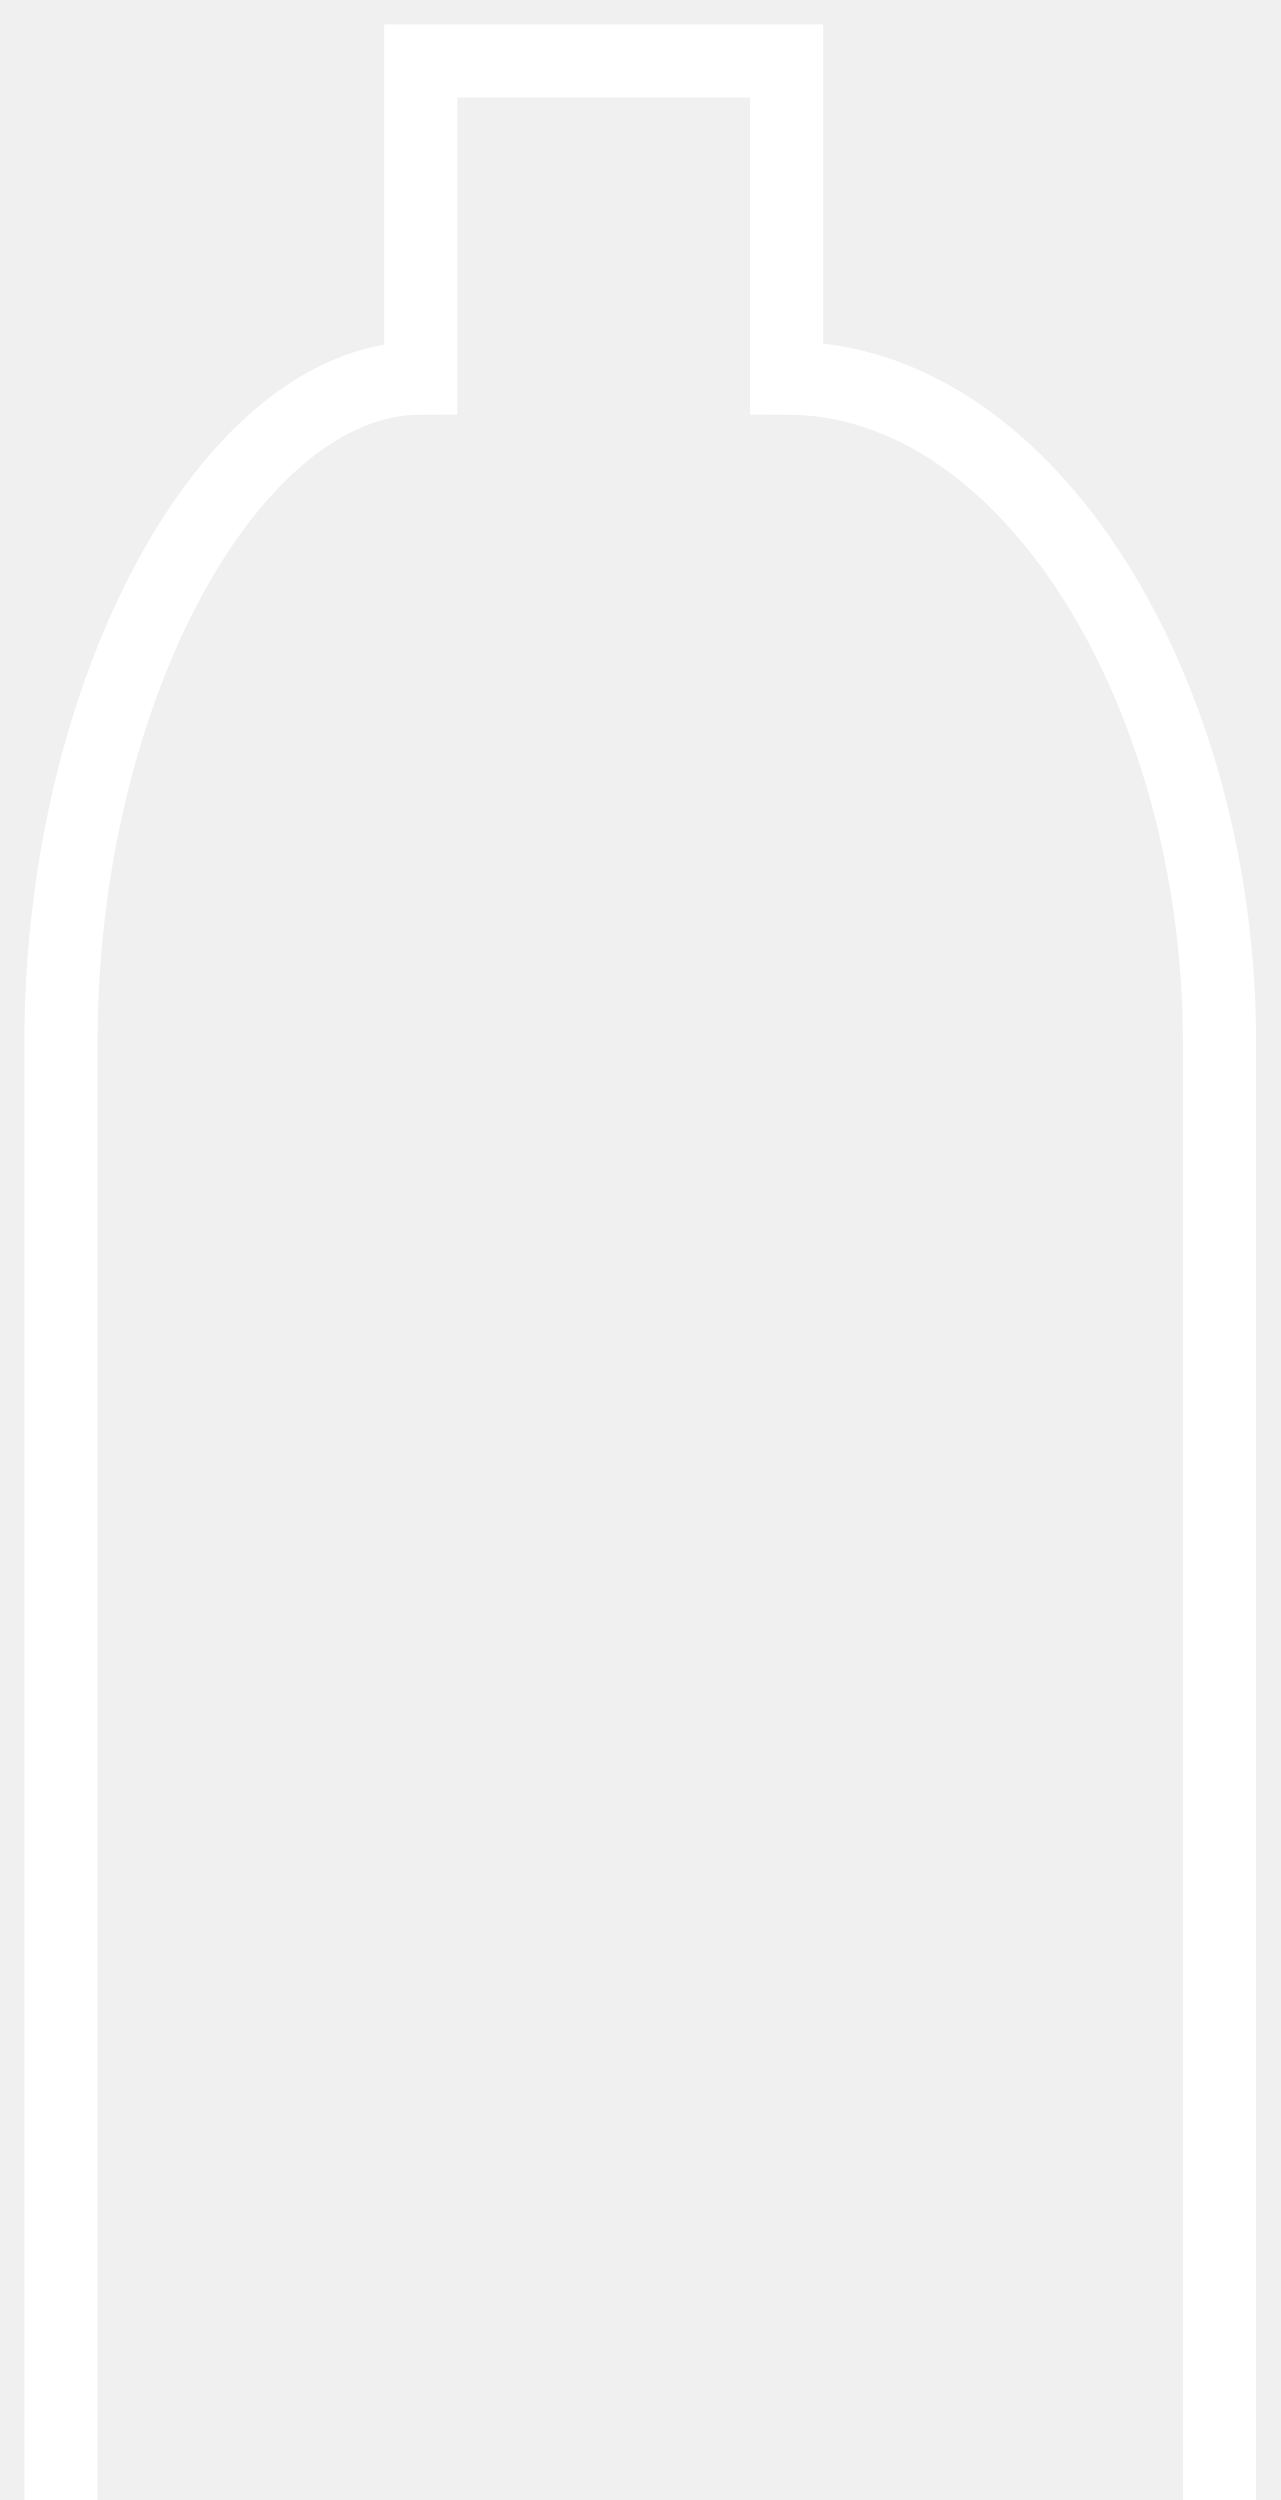
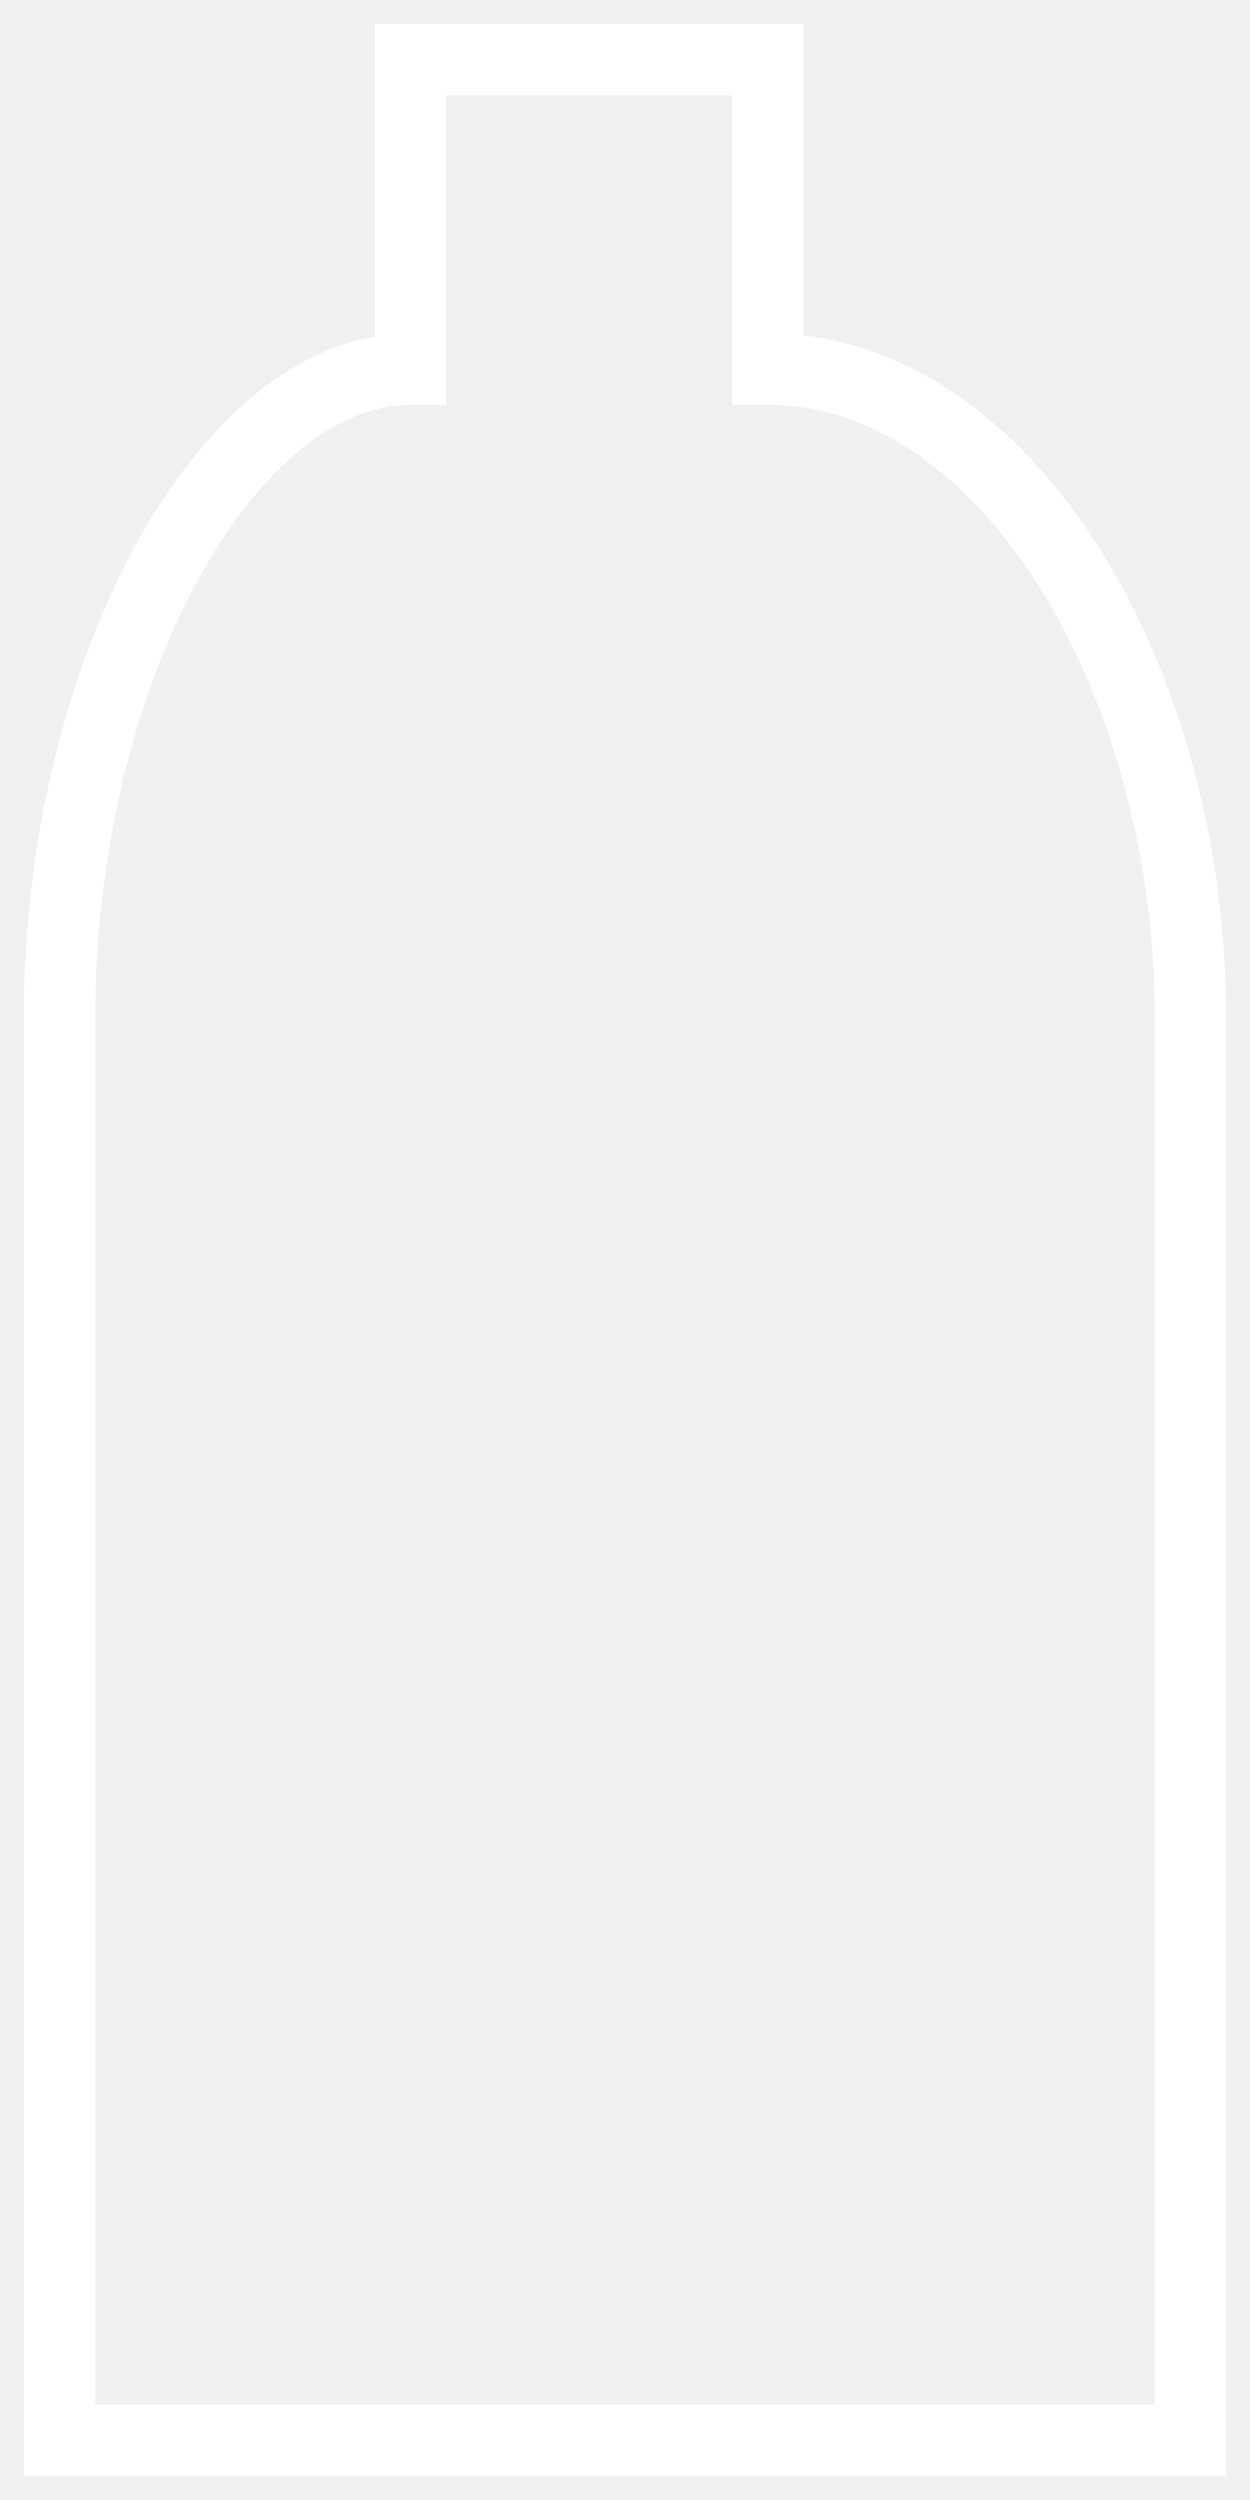
- <svg xmlns="http://www.w3.org/2000/svg" version="1.1" width="21" height="41">
-   <path fill="none" stroke="#FFFFFF" stroke-width="1.2" d="M1,41c0,0,0-18.1,0-23.9S3.8,6.2,6.9,6.2V1h6v5.2  c4,0,7.1,5.2,7.1,10.9S20,41,20,41" />
+ <svg xmlns="http://www.w3.org/2000/svg" version="1.1" width="21" height="42">
+   <path fill="none" stroke="#FFFFFF" stroke-width="1.2" d="M1,41c0,0,0-18.1,0-23.9S3.8,6.2,6.9,6.2V1h6v5.2  c4,0,7.1,5.2,7.1,10.9S20,41,20,41z" />
</svg>
